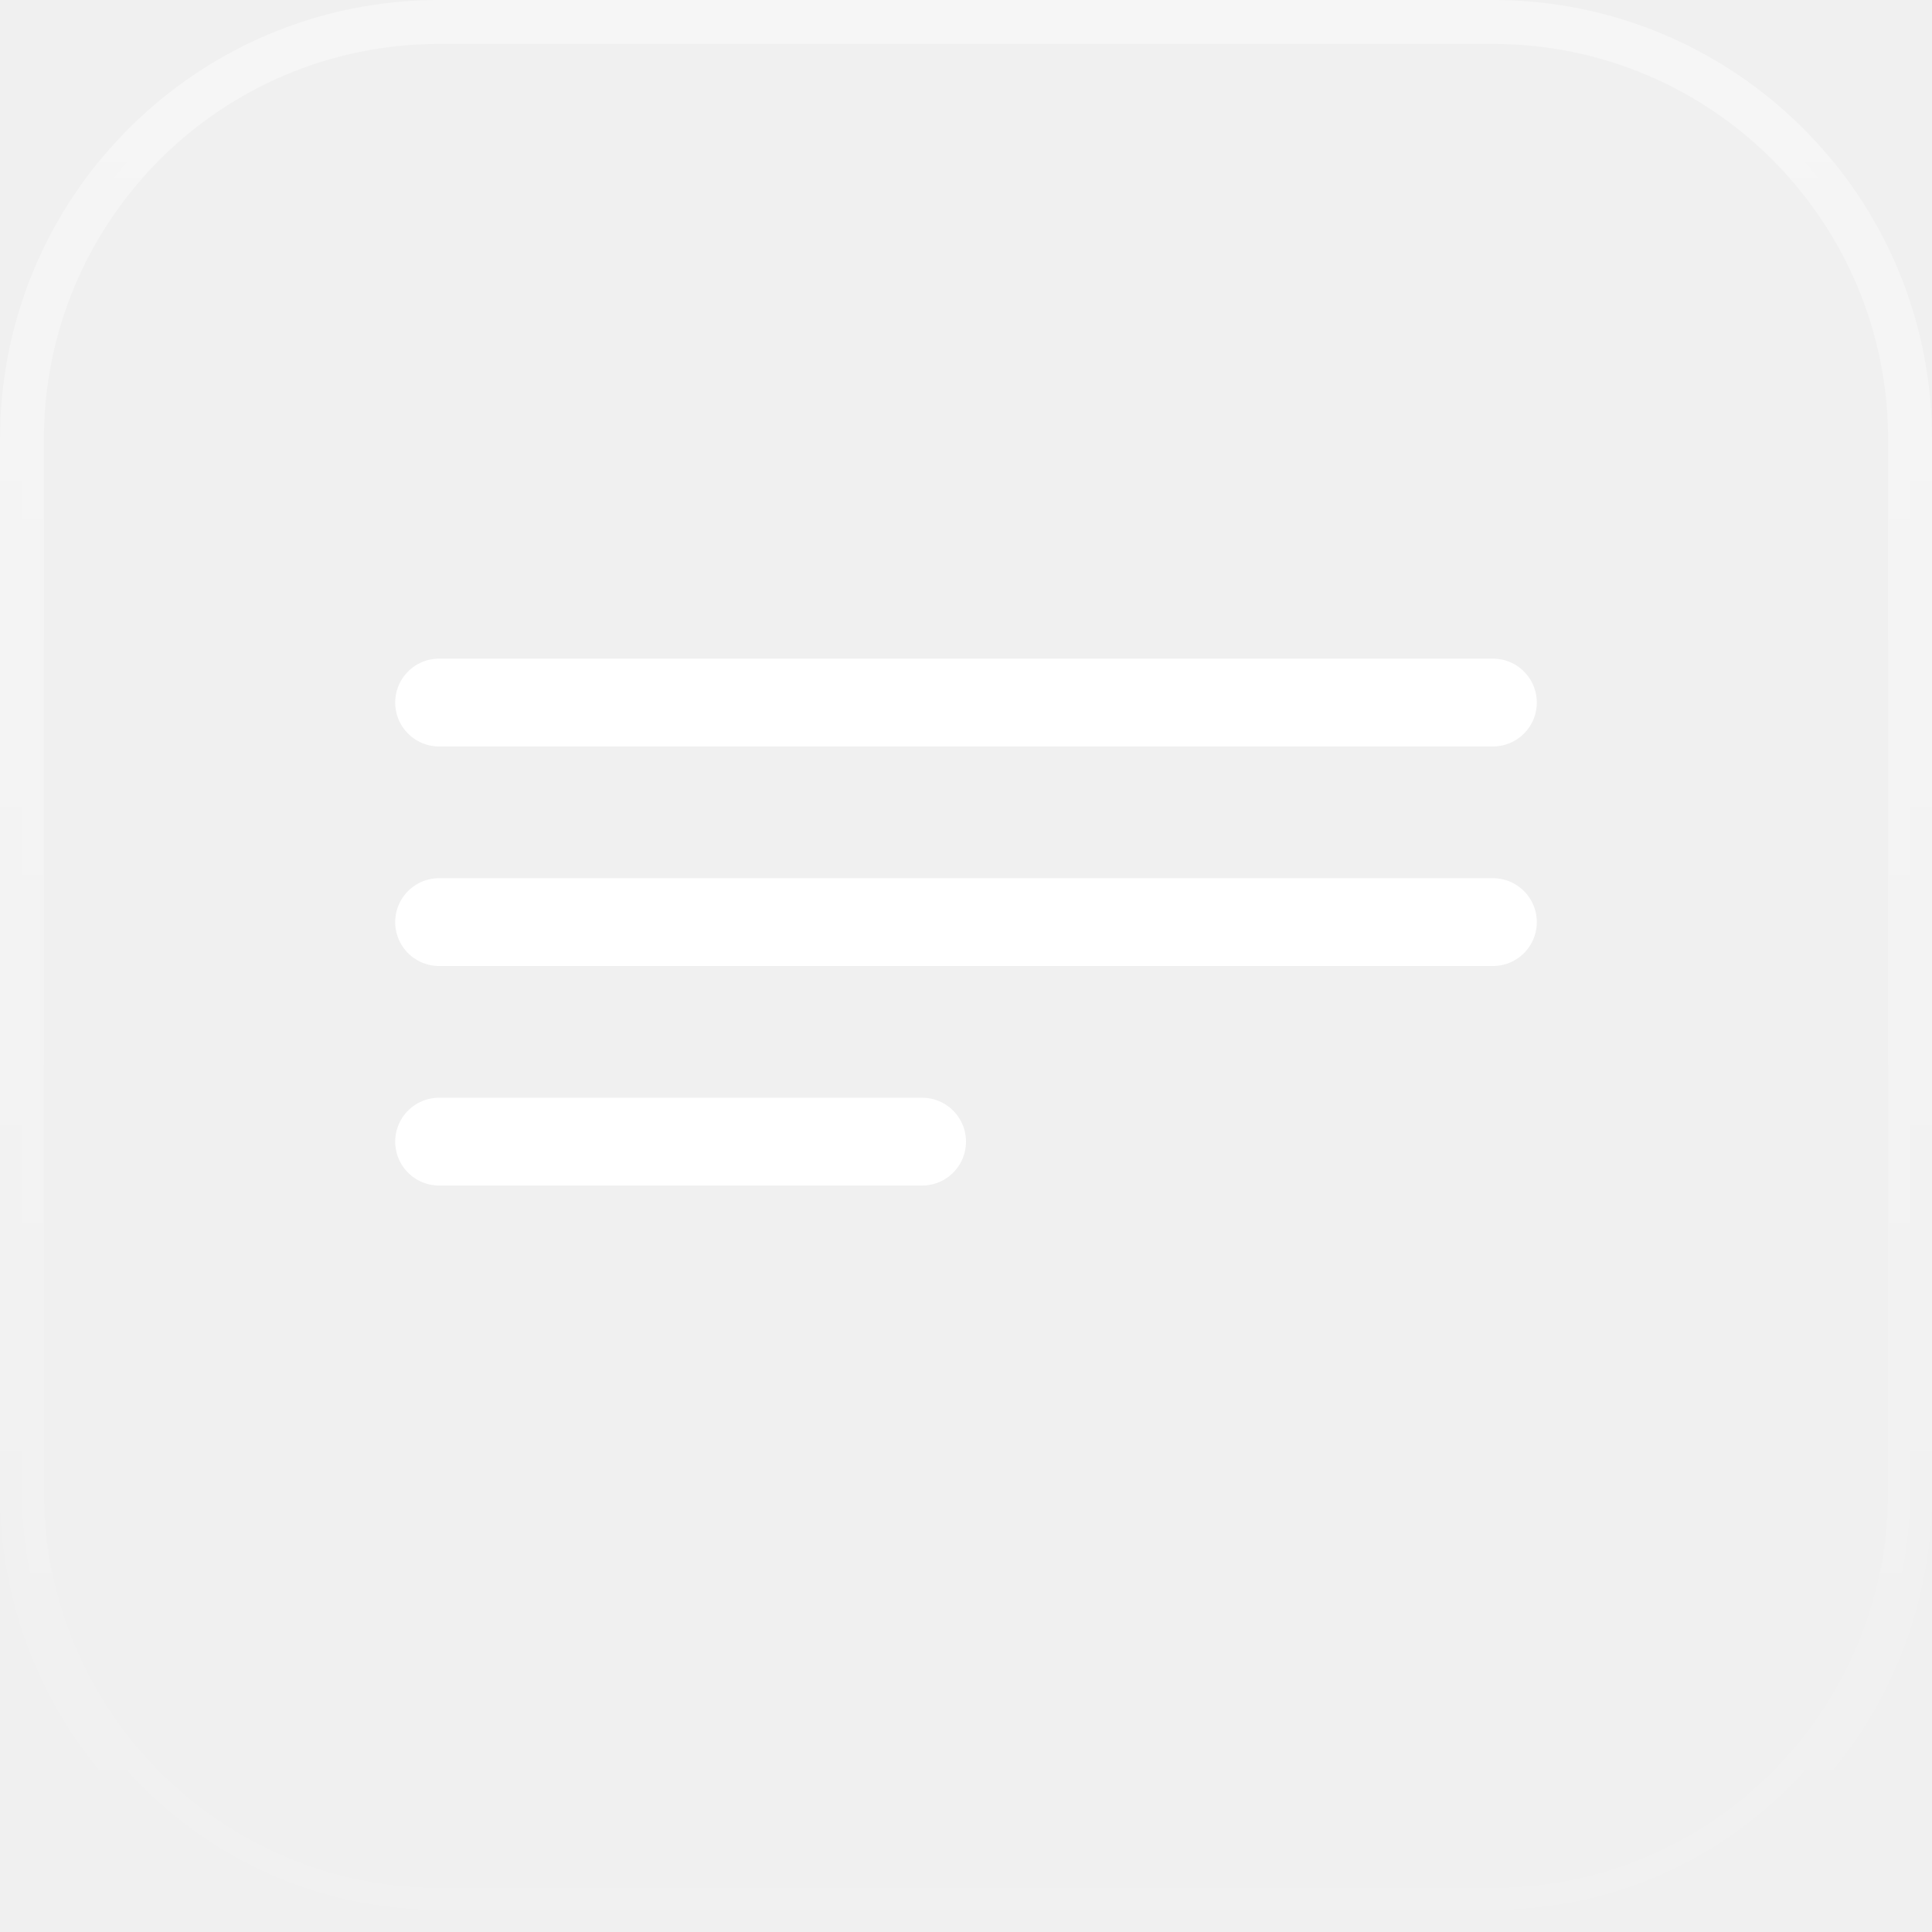
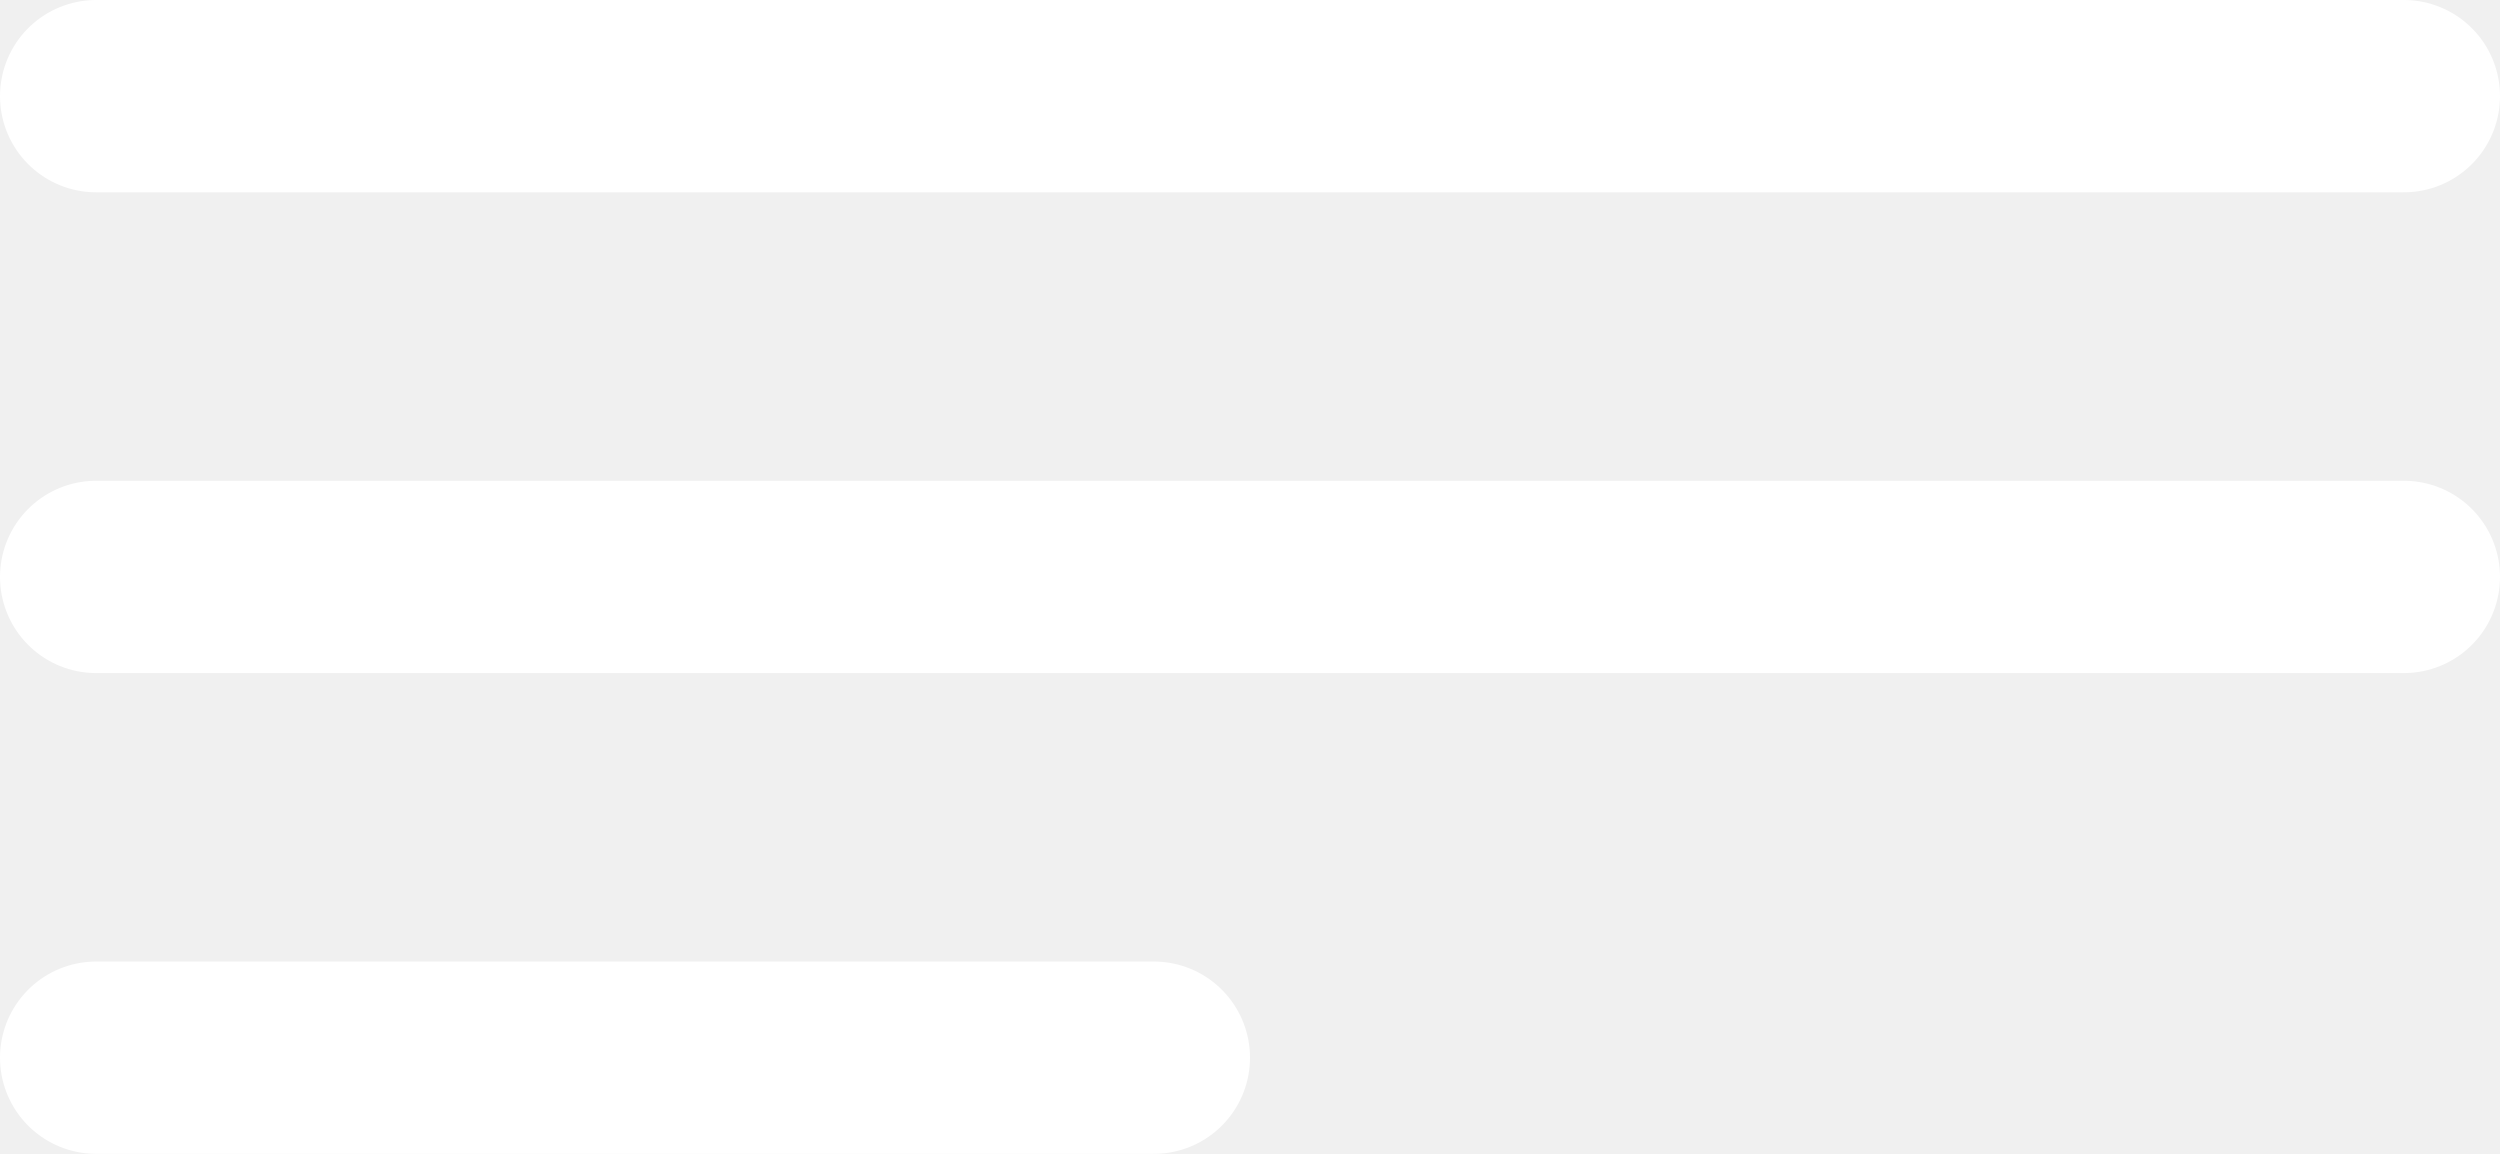
- <svg xmlns="http://www.w3.org/2000/svg" width="44" height="44" viewBox="0 0 44 44" fill="none">
-   <rect opacity="0.4" x="0.5" y="0.5" width="43" height="43" rx="9.5" fill="white" fill-opacity="0.08" stroke="url(#paint0_linear_11_226)" />
-   <line x1="10" y1="16" x2="34" y2="16" stroke="white" stroke-width="2" stroke-linecap="round" />
-   <line x1="10" y1="21" x2="34" y2="21" stroke="white" stroke-width="2" stroke-linecap="round" />
-   <line x1="10" y1="26" x2="21" y2="26" stroke="white" stroke-width="2" stroke-linecap="round" />
-   <defs>
-     <linearGradient id="paint0_linear_11_226" x1="22" y1="0" x2="22" y2="44" gradientUnits="userSpaceOnUse">
-       <stop stop-color="white" />
-       <stop offset="1" stop-color="white" stop-opacity="0" />
-     </linearGradient>
-   </defs>
+ <svg xmlns="http://www.w3.org/2000/svg" width="26" height="12" viewBox="0 0 26 12" fill="none">
+   <line x1="1" y1="1" x2="25" y2="1" stroke="white" stroke-width="2" stroke-linecap="round" />
+   <line x1="1" y1="6" x2="25" y2="6" stroke="white" stroke-width="2" stroke-linecap="round" />
+   <line x1="1" y1="11" x2="12" y2="11" stroke="white" stroke-width="2" stroke-linecap="round" />
</svg>
